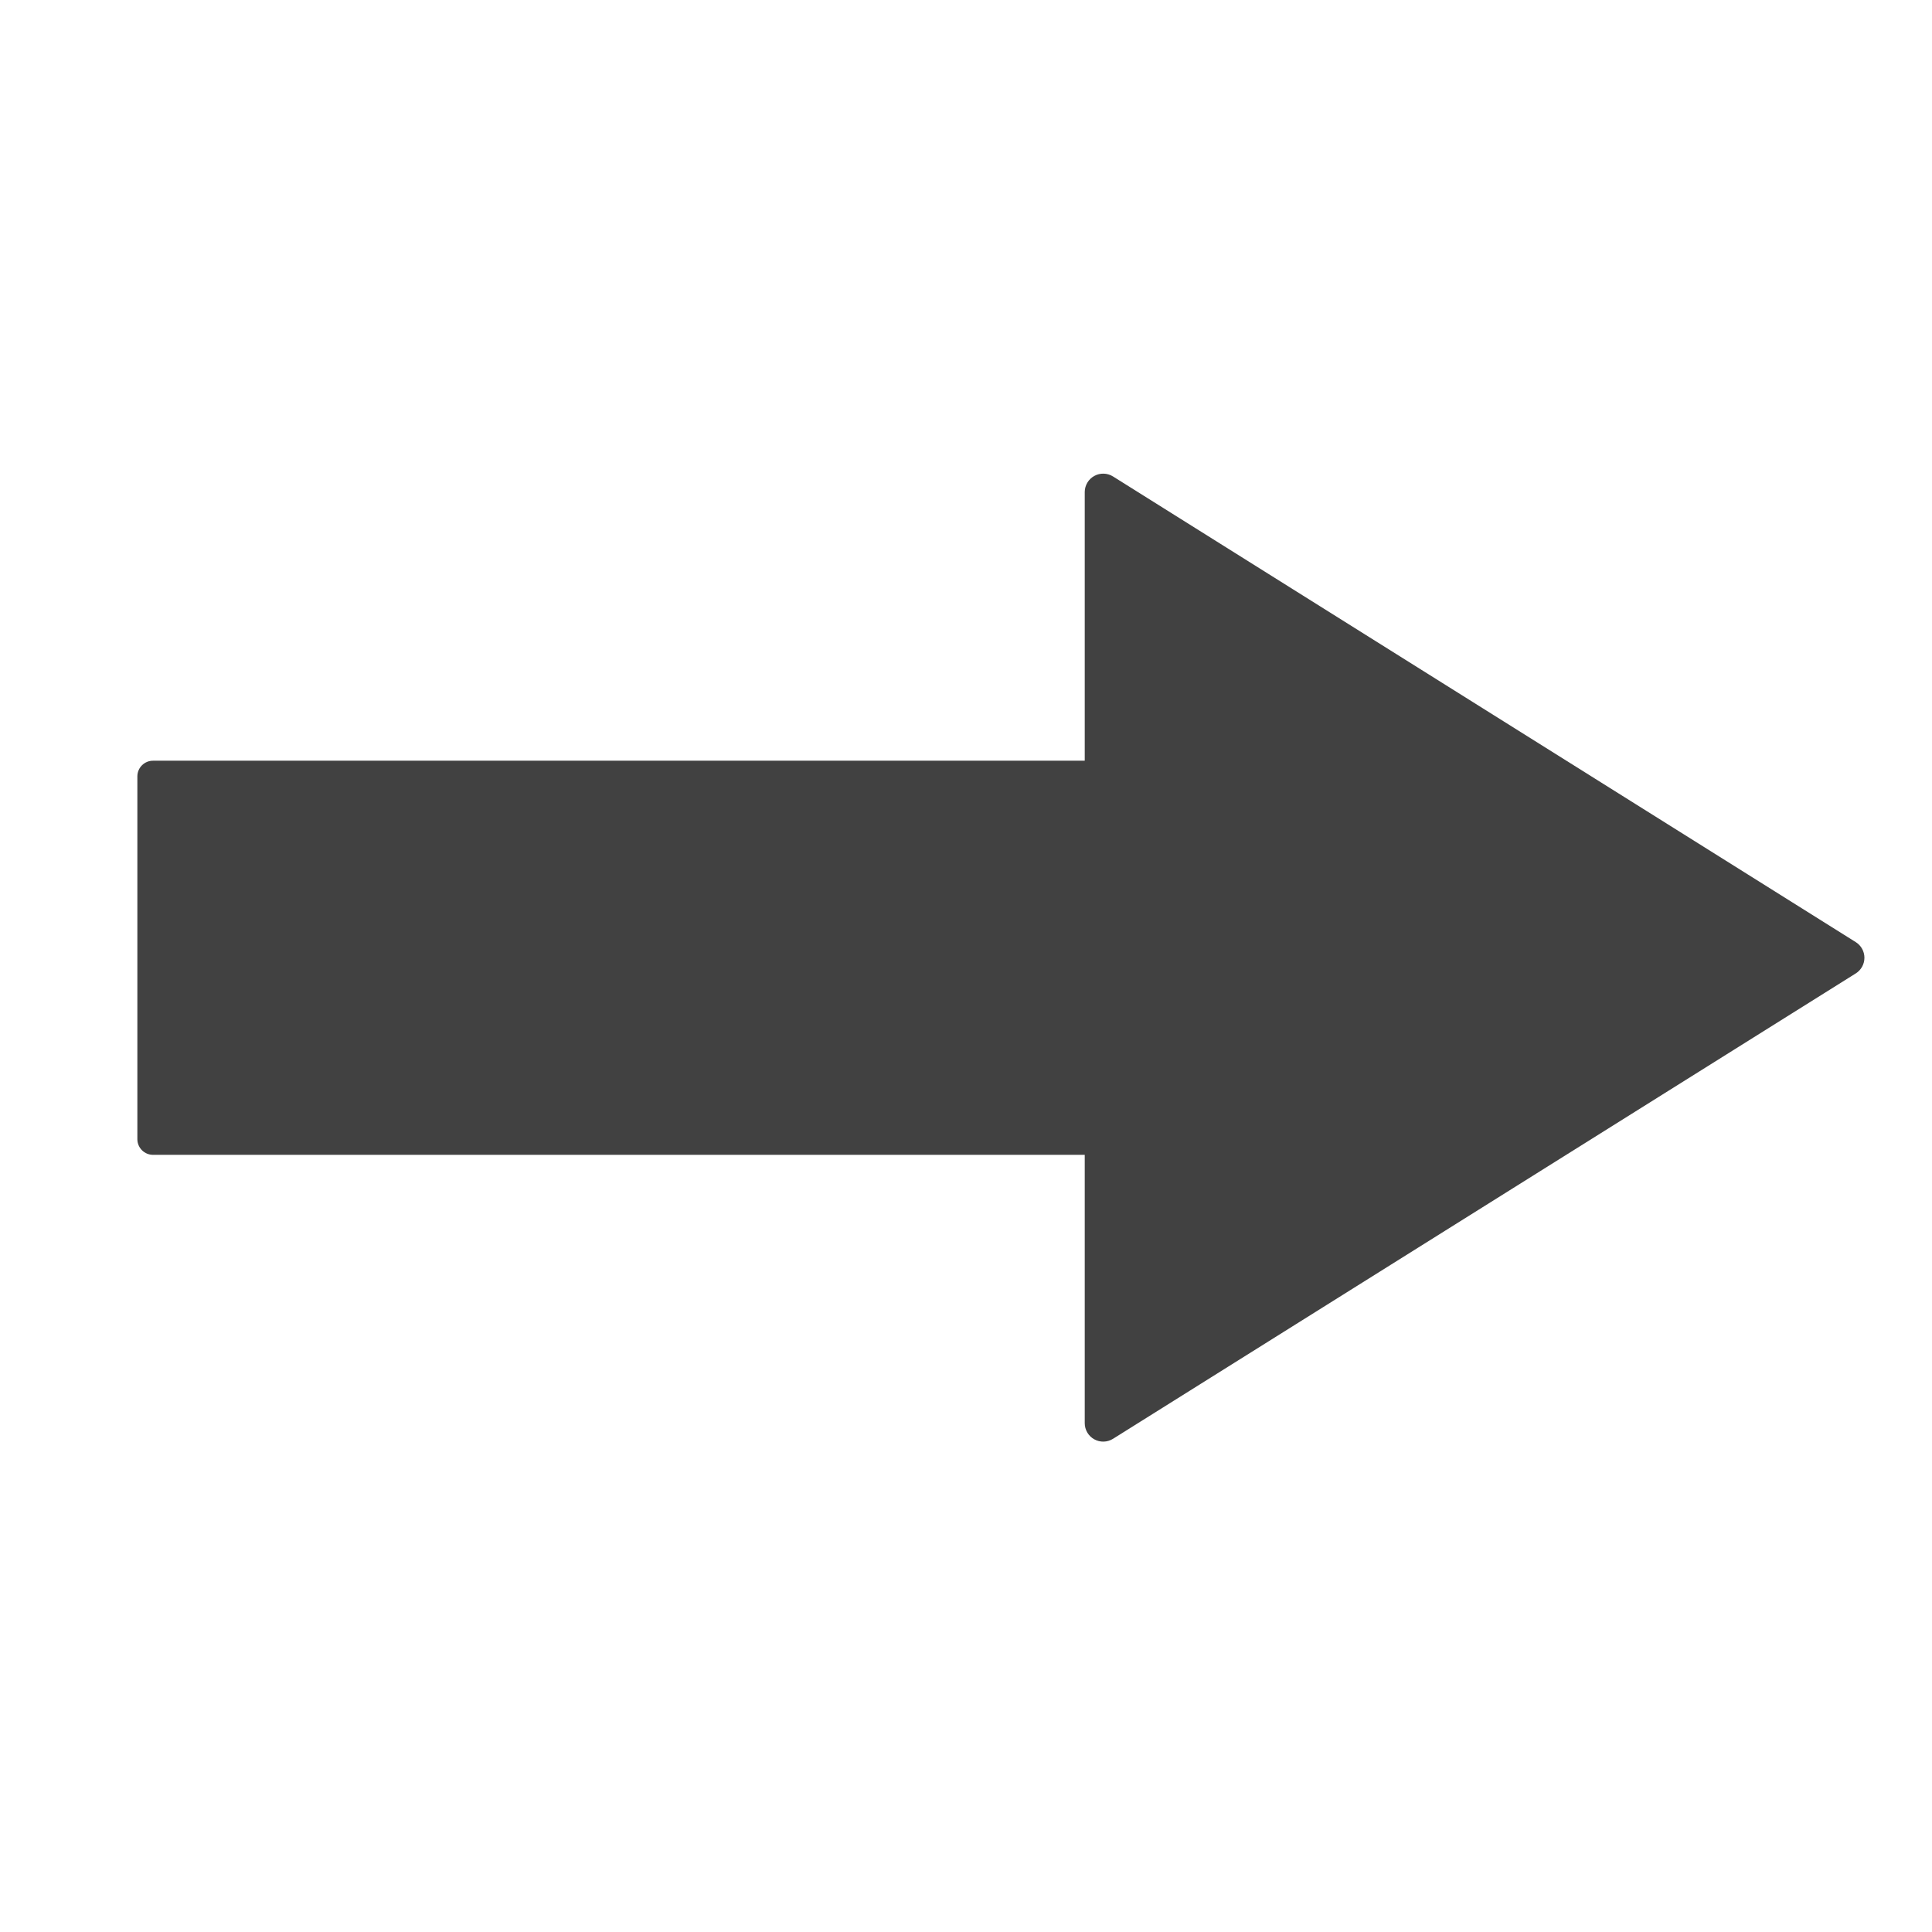
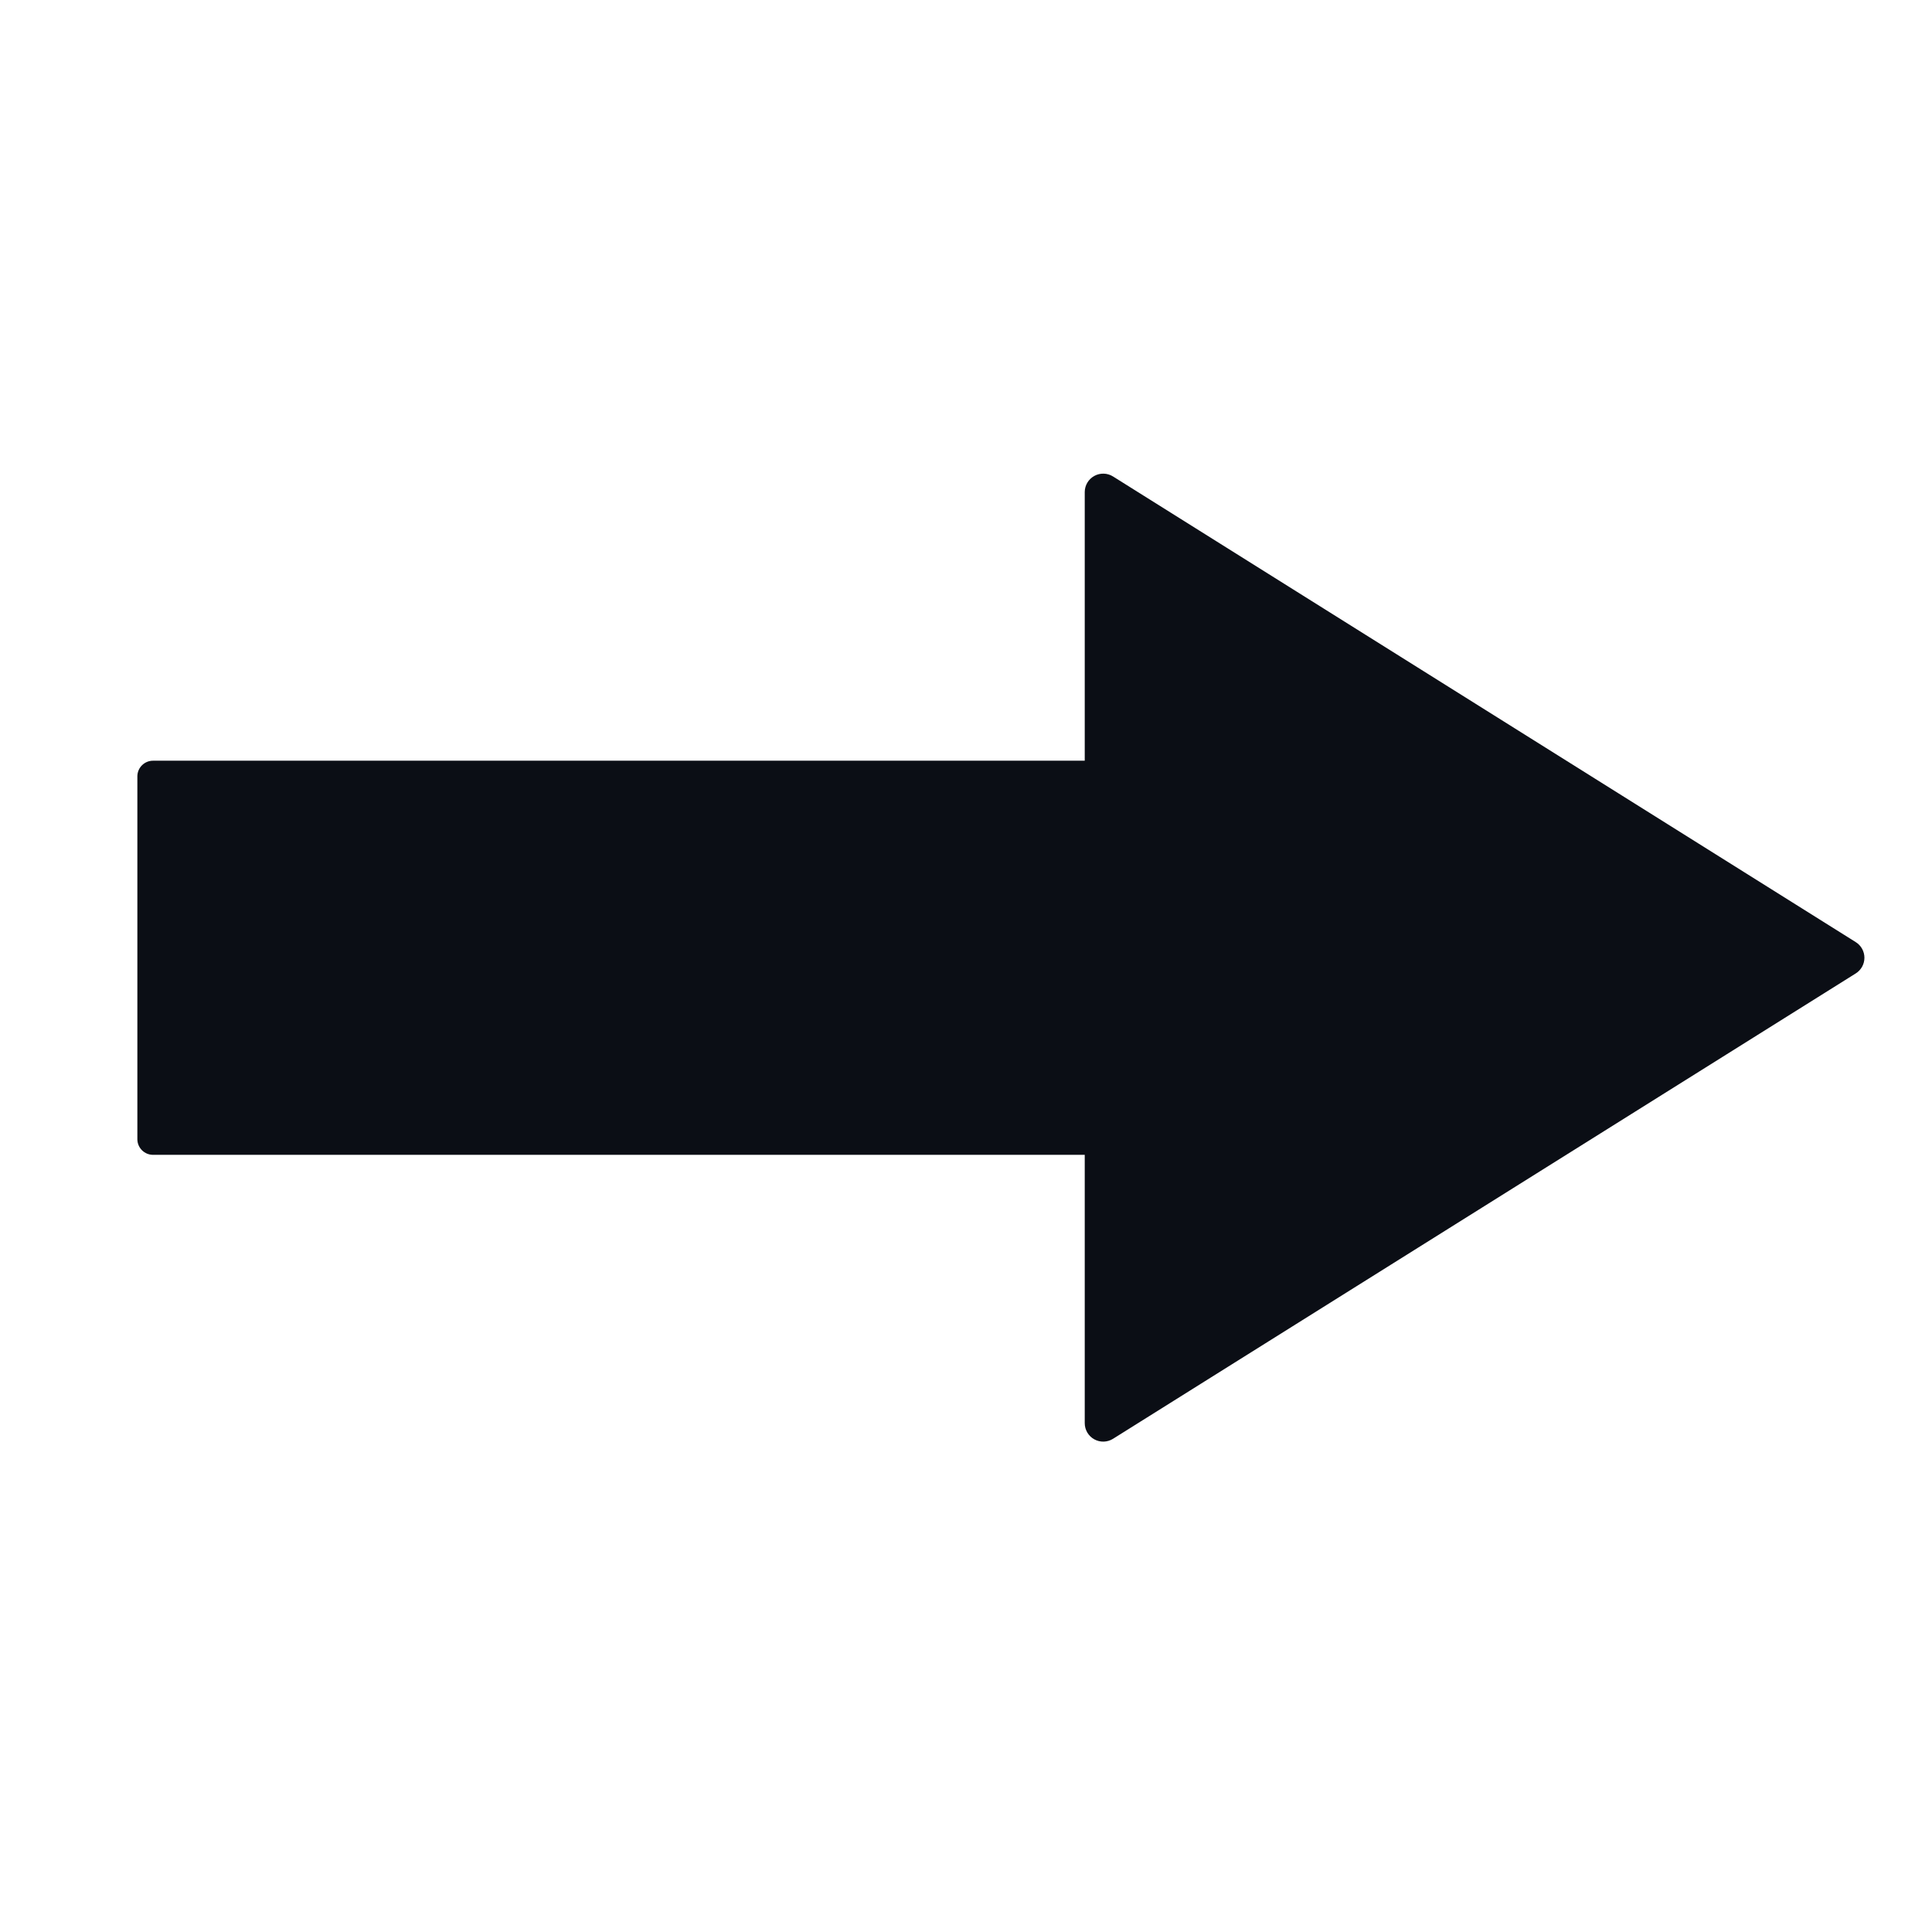
<svg xmlns="http://www.w3.org/2000/svg" id="Layer_1" data-name="Layer 1" viewBox="0 0 500 500">
  <defs>
-     <style>.cls-1{fill:#414141;}</style>
+     <style>.cls-1{fill:#0b0e15;}</style>
  </defs>
  <path class="cls-1" d="M480.27,243.82,288.05,123.31a4.78,4.78,0,0,0-7.32,4v241a4.78,4.78,0,0,0,7.32,4.05L480.27,251.92A4.78,4.78,0,0,0,480.27,243.82Z" />
  <path class="cls-1" d="M287.55,298.87H39.66a4.06,4.06,0,0,1-4.11-4v-94a4.06,4.06,0,0,1,4.11-4H287.55Z" />
</svg>
